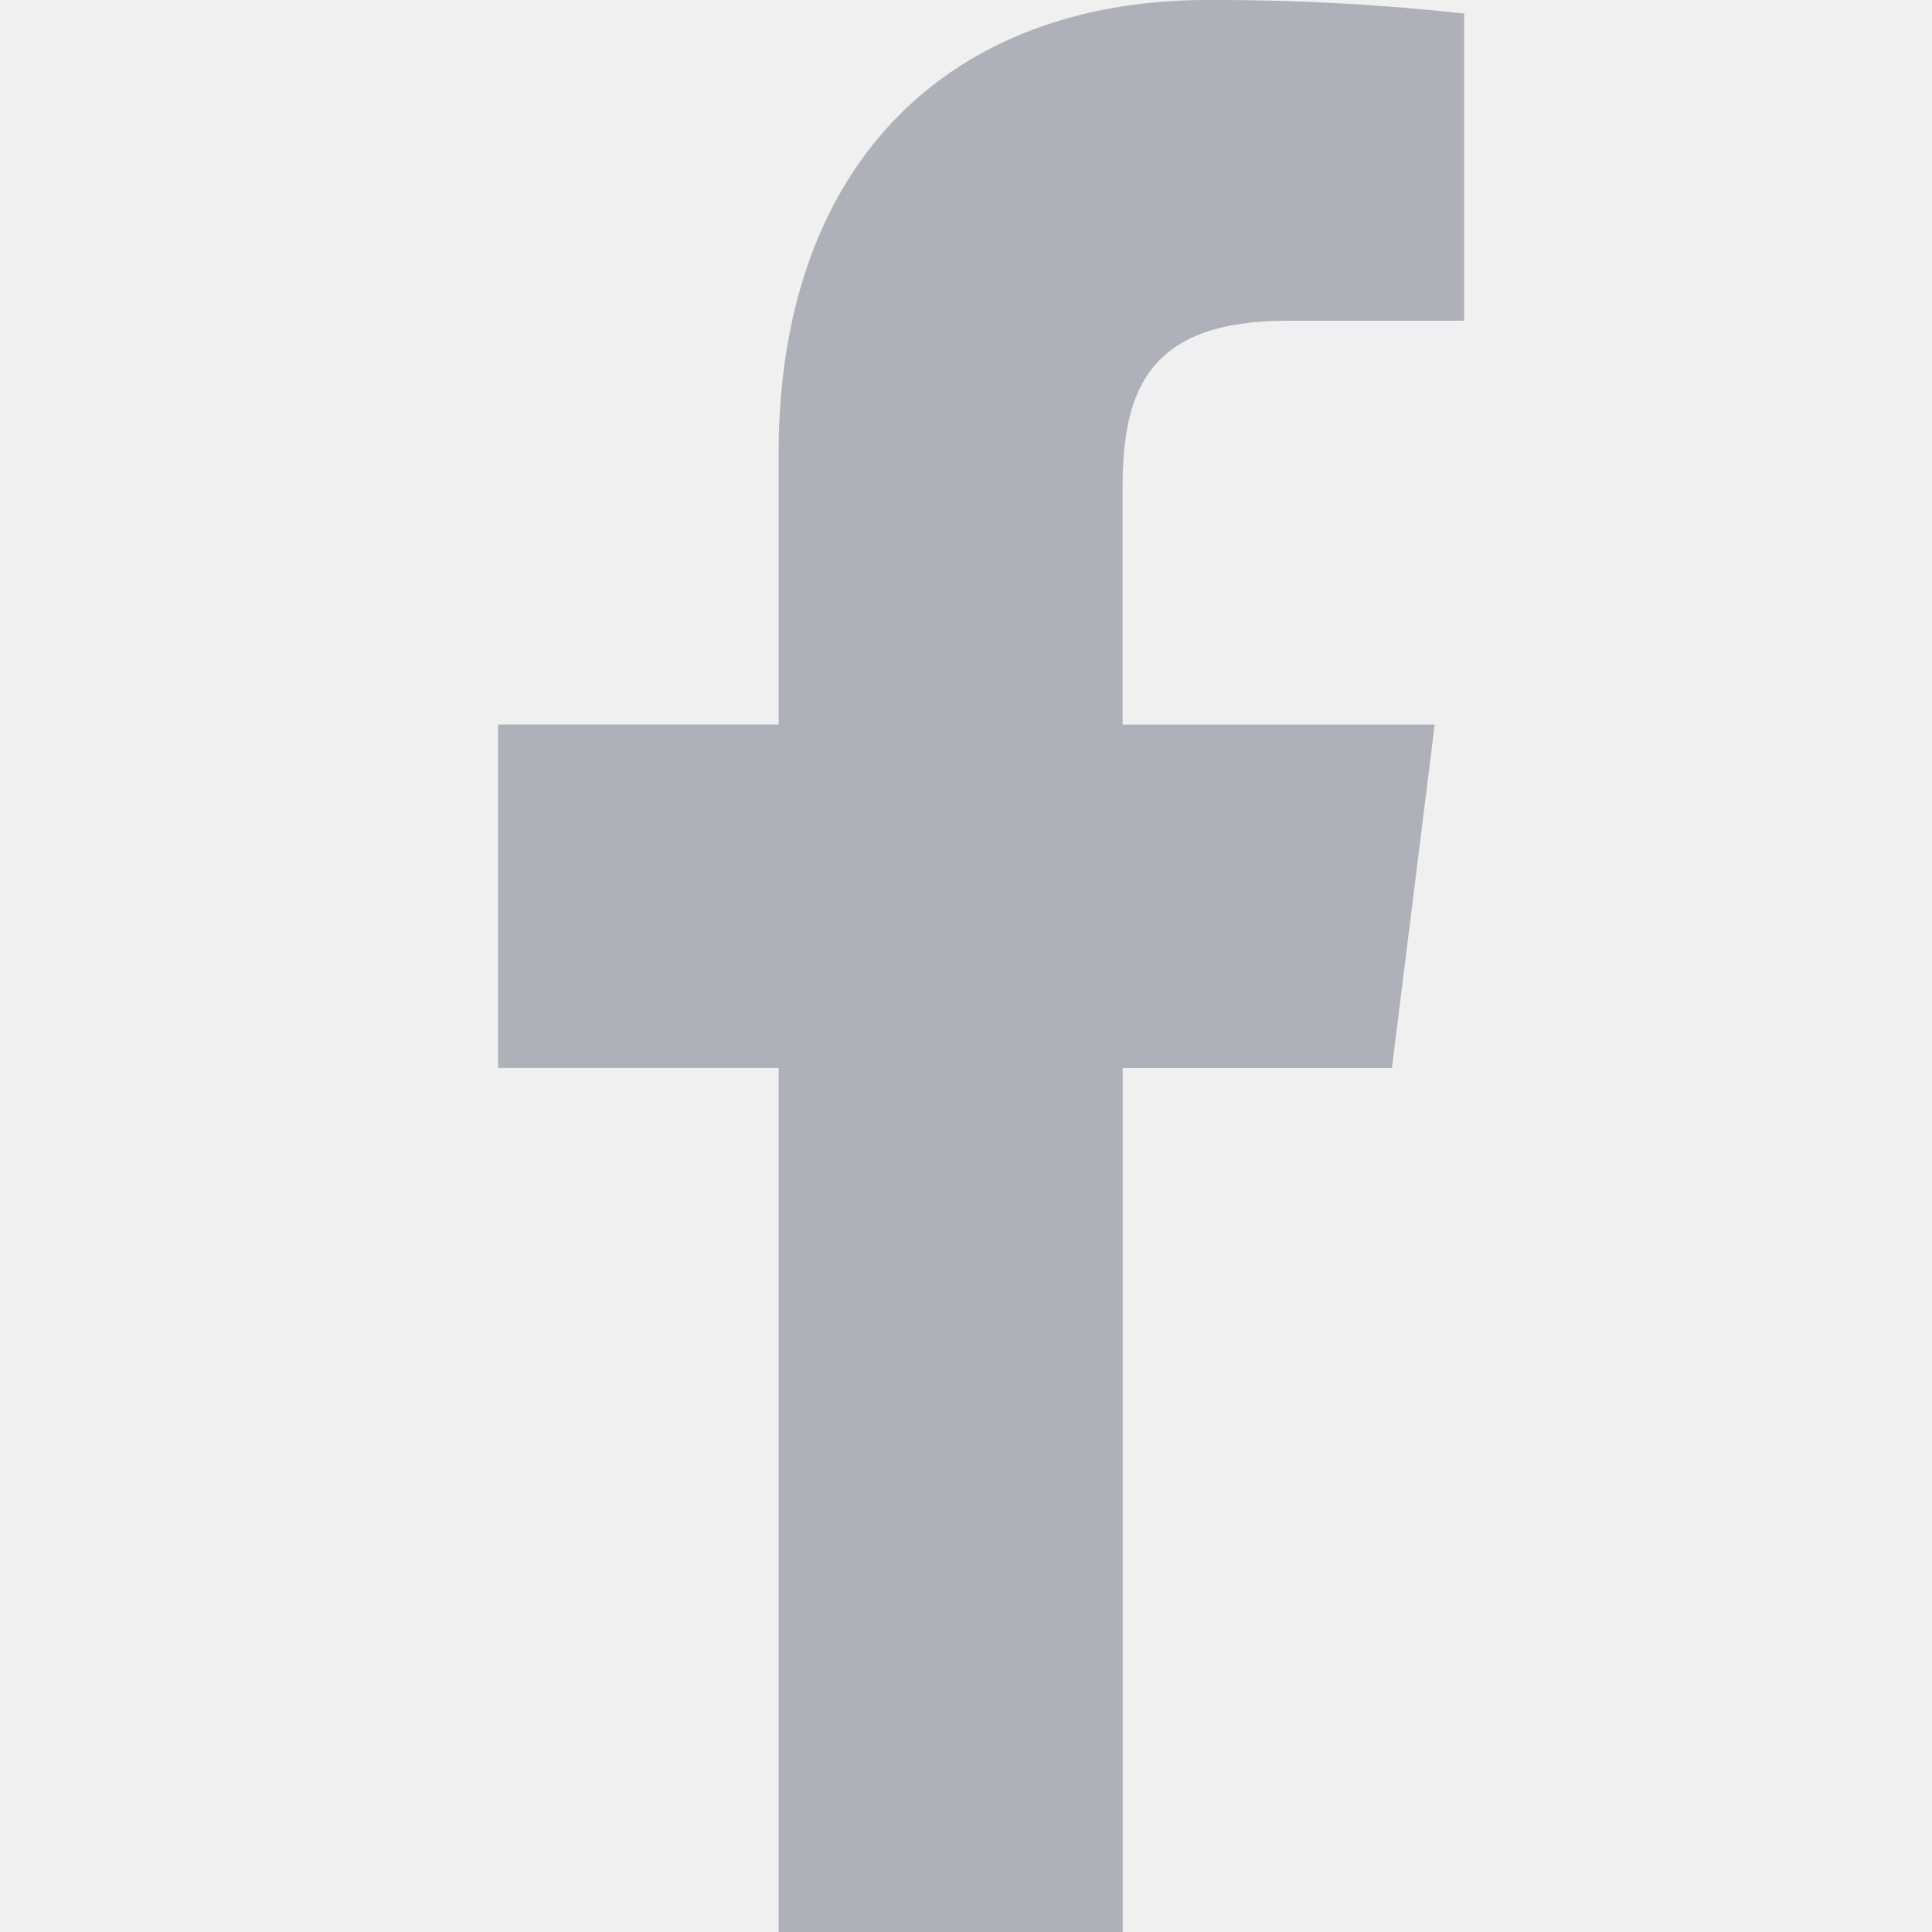
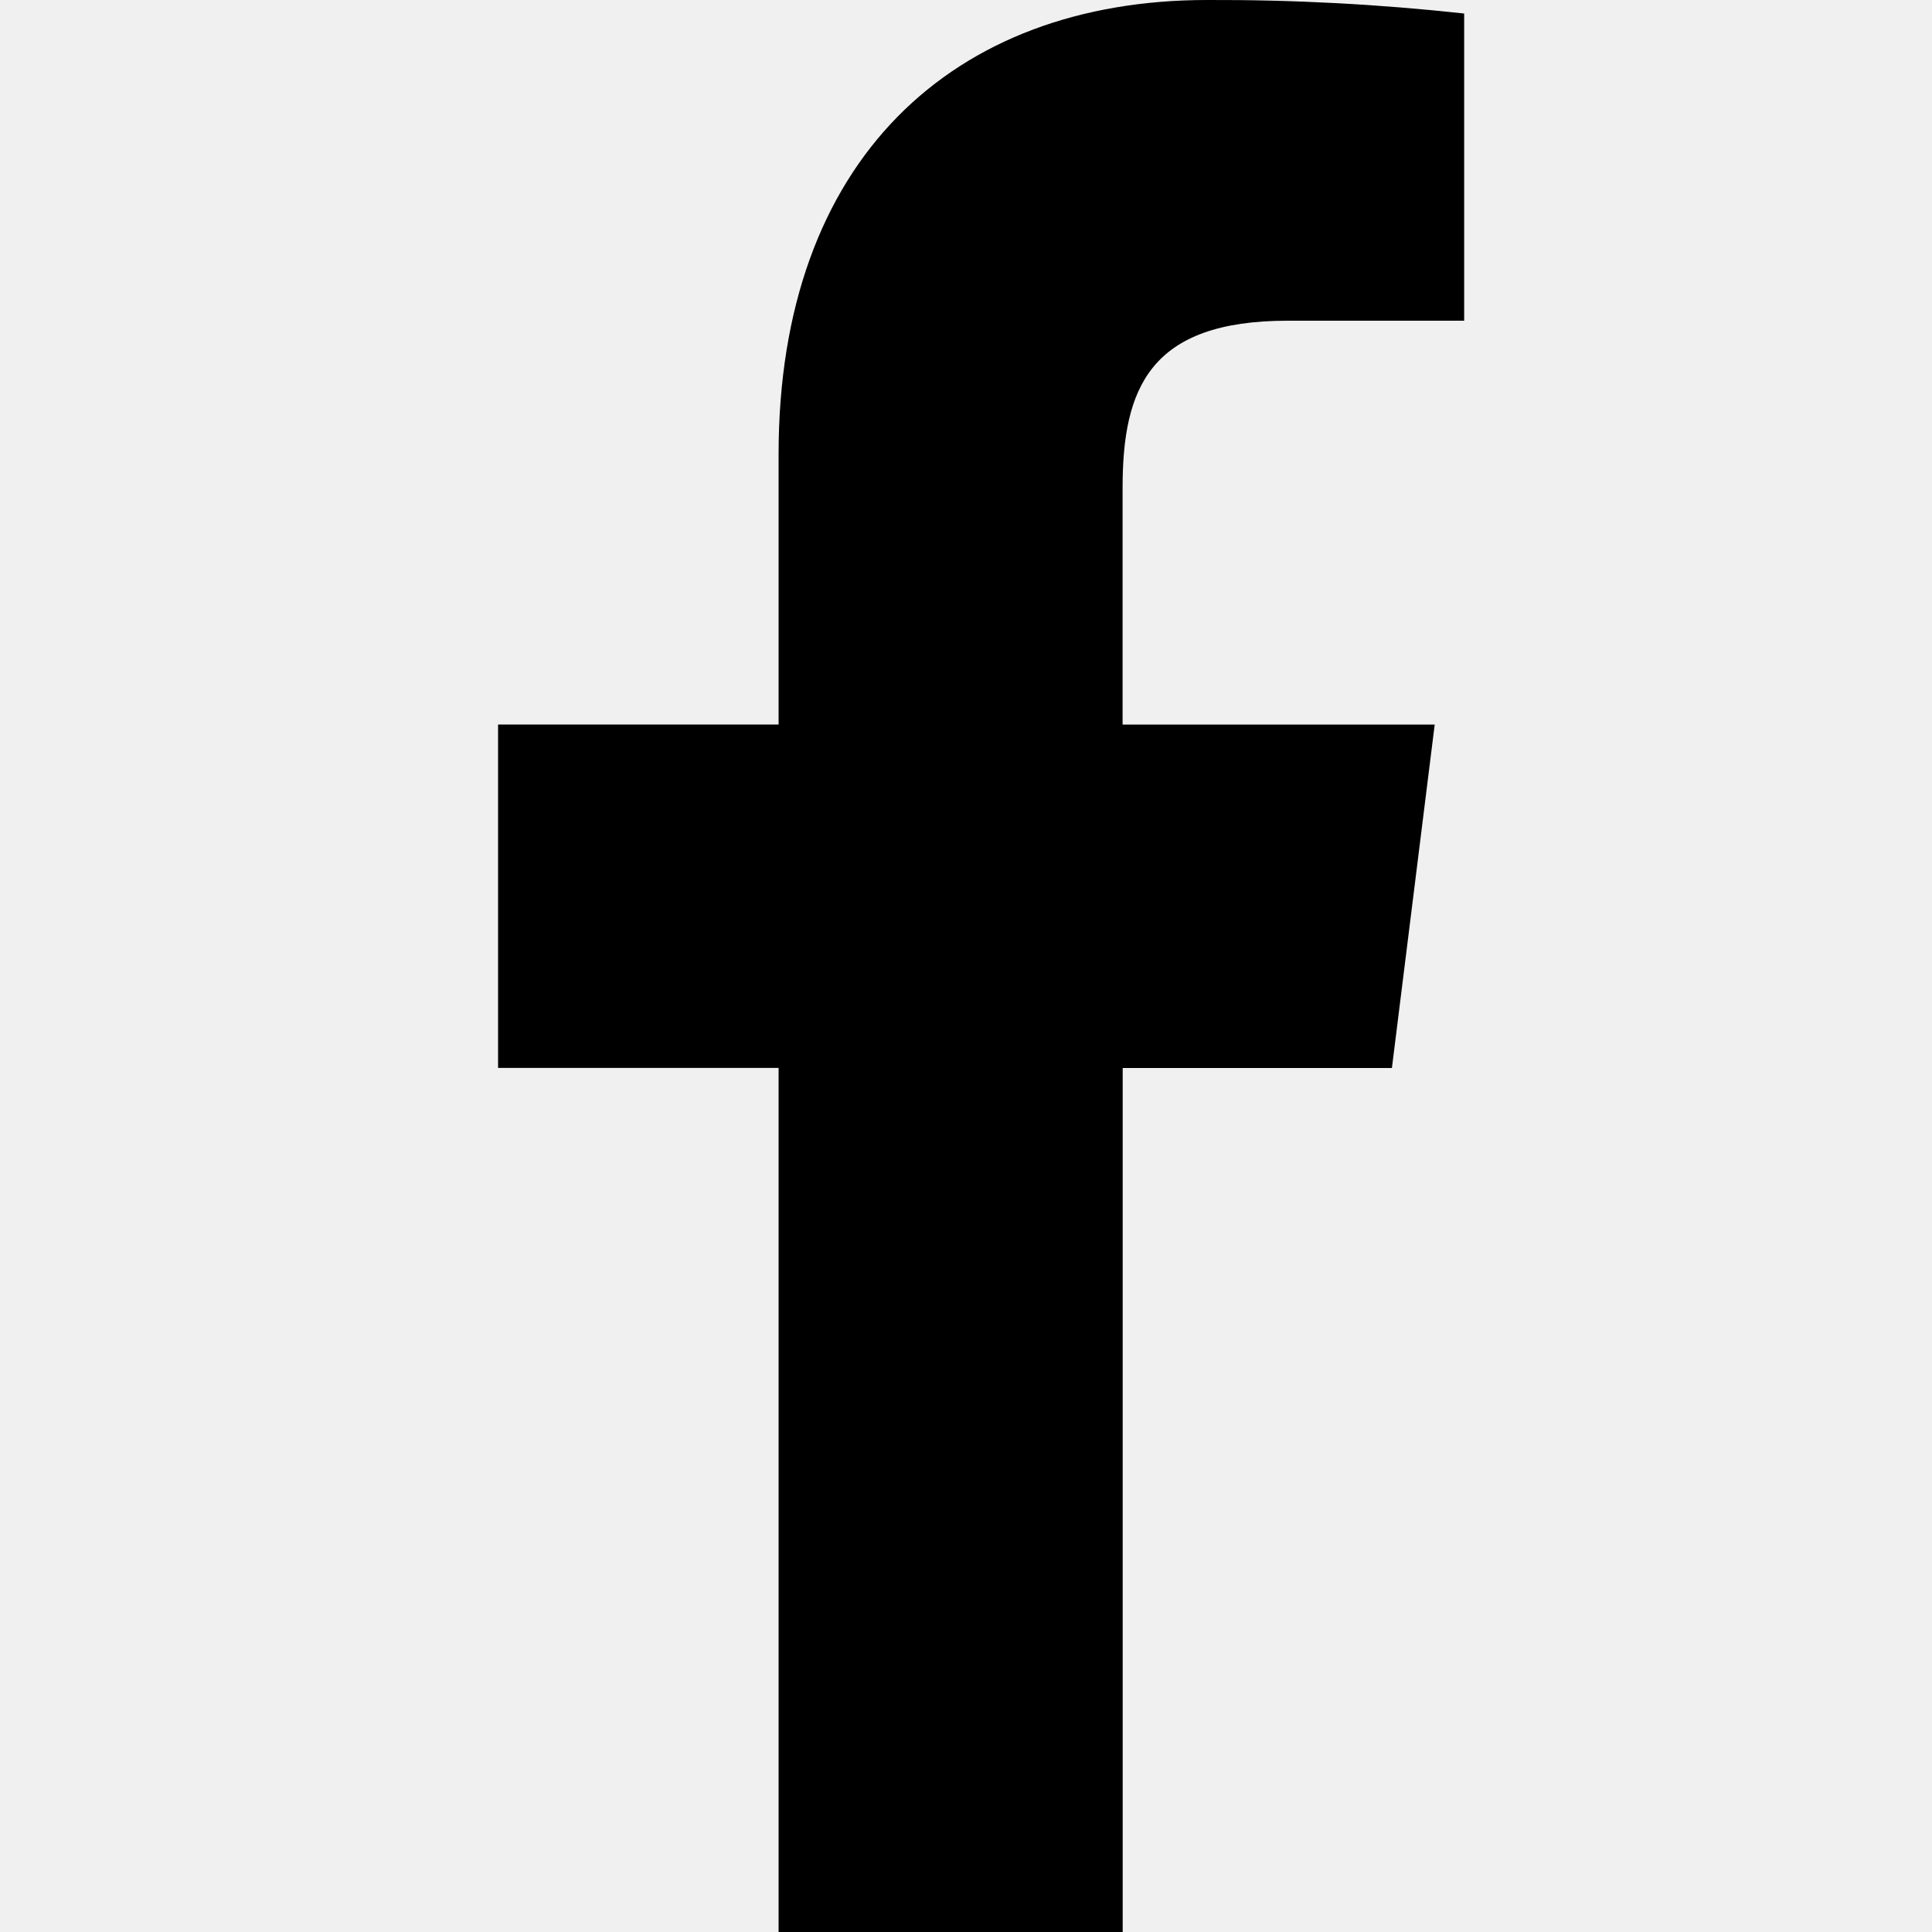
- <svg xmlns="http://www.w3.org/2000/svg" width="20" height="20" fill="none">
+ <svg xmlns="http://www.w3.org/2000/svg" id="facebook" width="20" height="20" fill="inherit">
  <g clip-path="url(#a)">
-     <path fill="#AFB1B8" d="M13.33 3.32h1.827V.14a23.576 23.576 0 0 0-2.66-.14C9.864 0 8.06 1.656 8.06 4.7v2.8H5.156v3.555H8.06V20h3.562v-8.944h2.787l.443-3.555h-3.231V5.05c0-1.027.277-1.73 1.709-1.73Z" />
+     <path fill="inherit" d="M13.33 3.32h1.827V.14a23.576 23.576 0 0 0-2.66-.14C9.864 0 8.06 1.656 8.06 4.7v2.8H5.156v3.555H8.06V20h3.562v-8.944h2.787l.443-3.555h-3.231V5.05c0-1.027.277-1.73 1.709-1.73Z" />
  </g>
  <defs>
    <clipPath id="a">
      <path fill="#fff" d="M0 0h20v20H0z" />
    </clipPath>
  </defs>
</svg>
